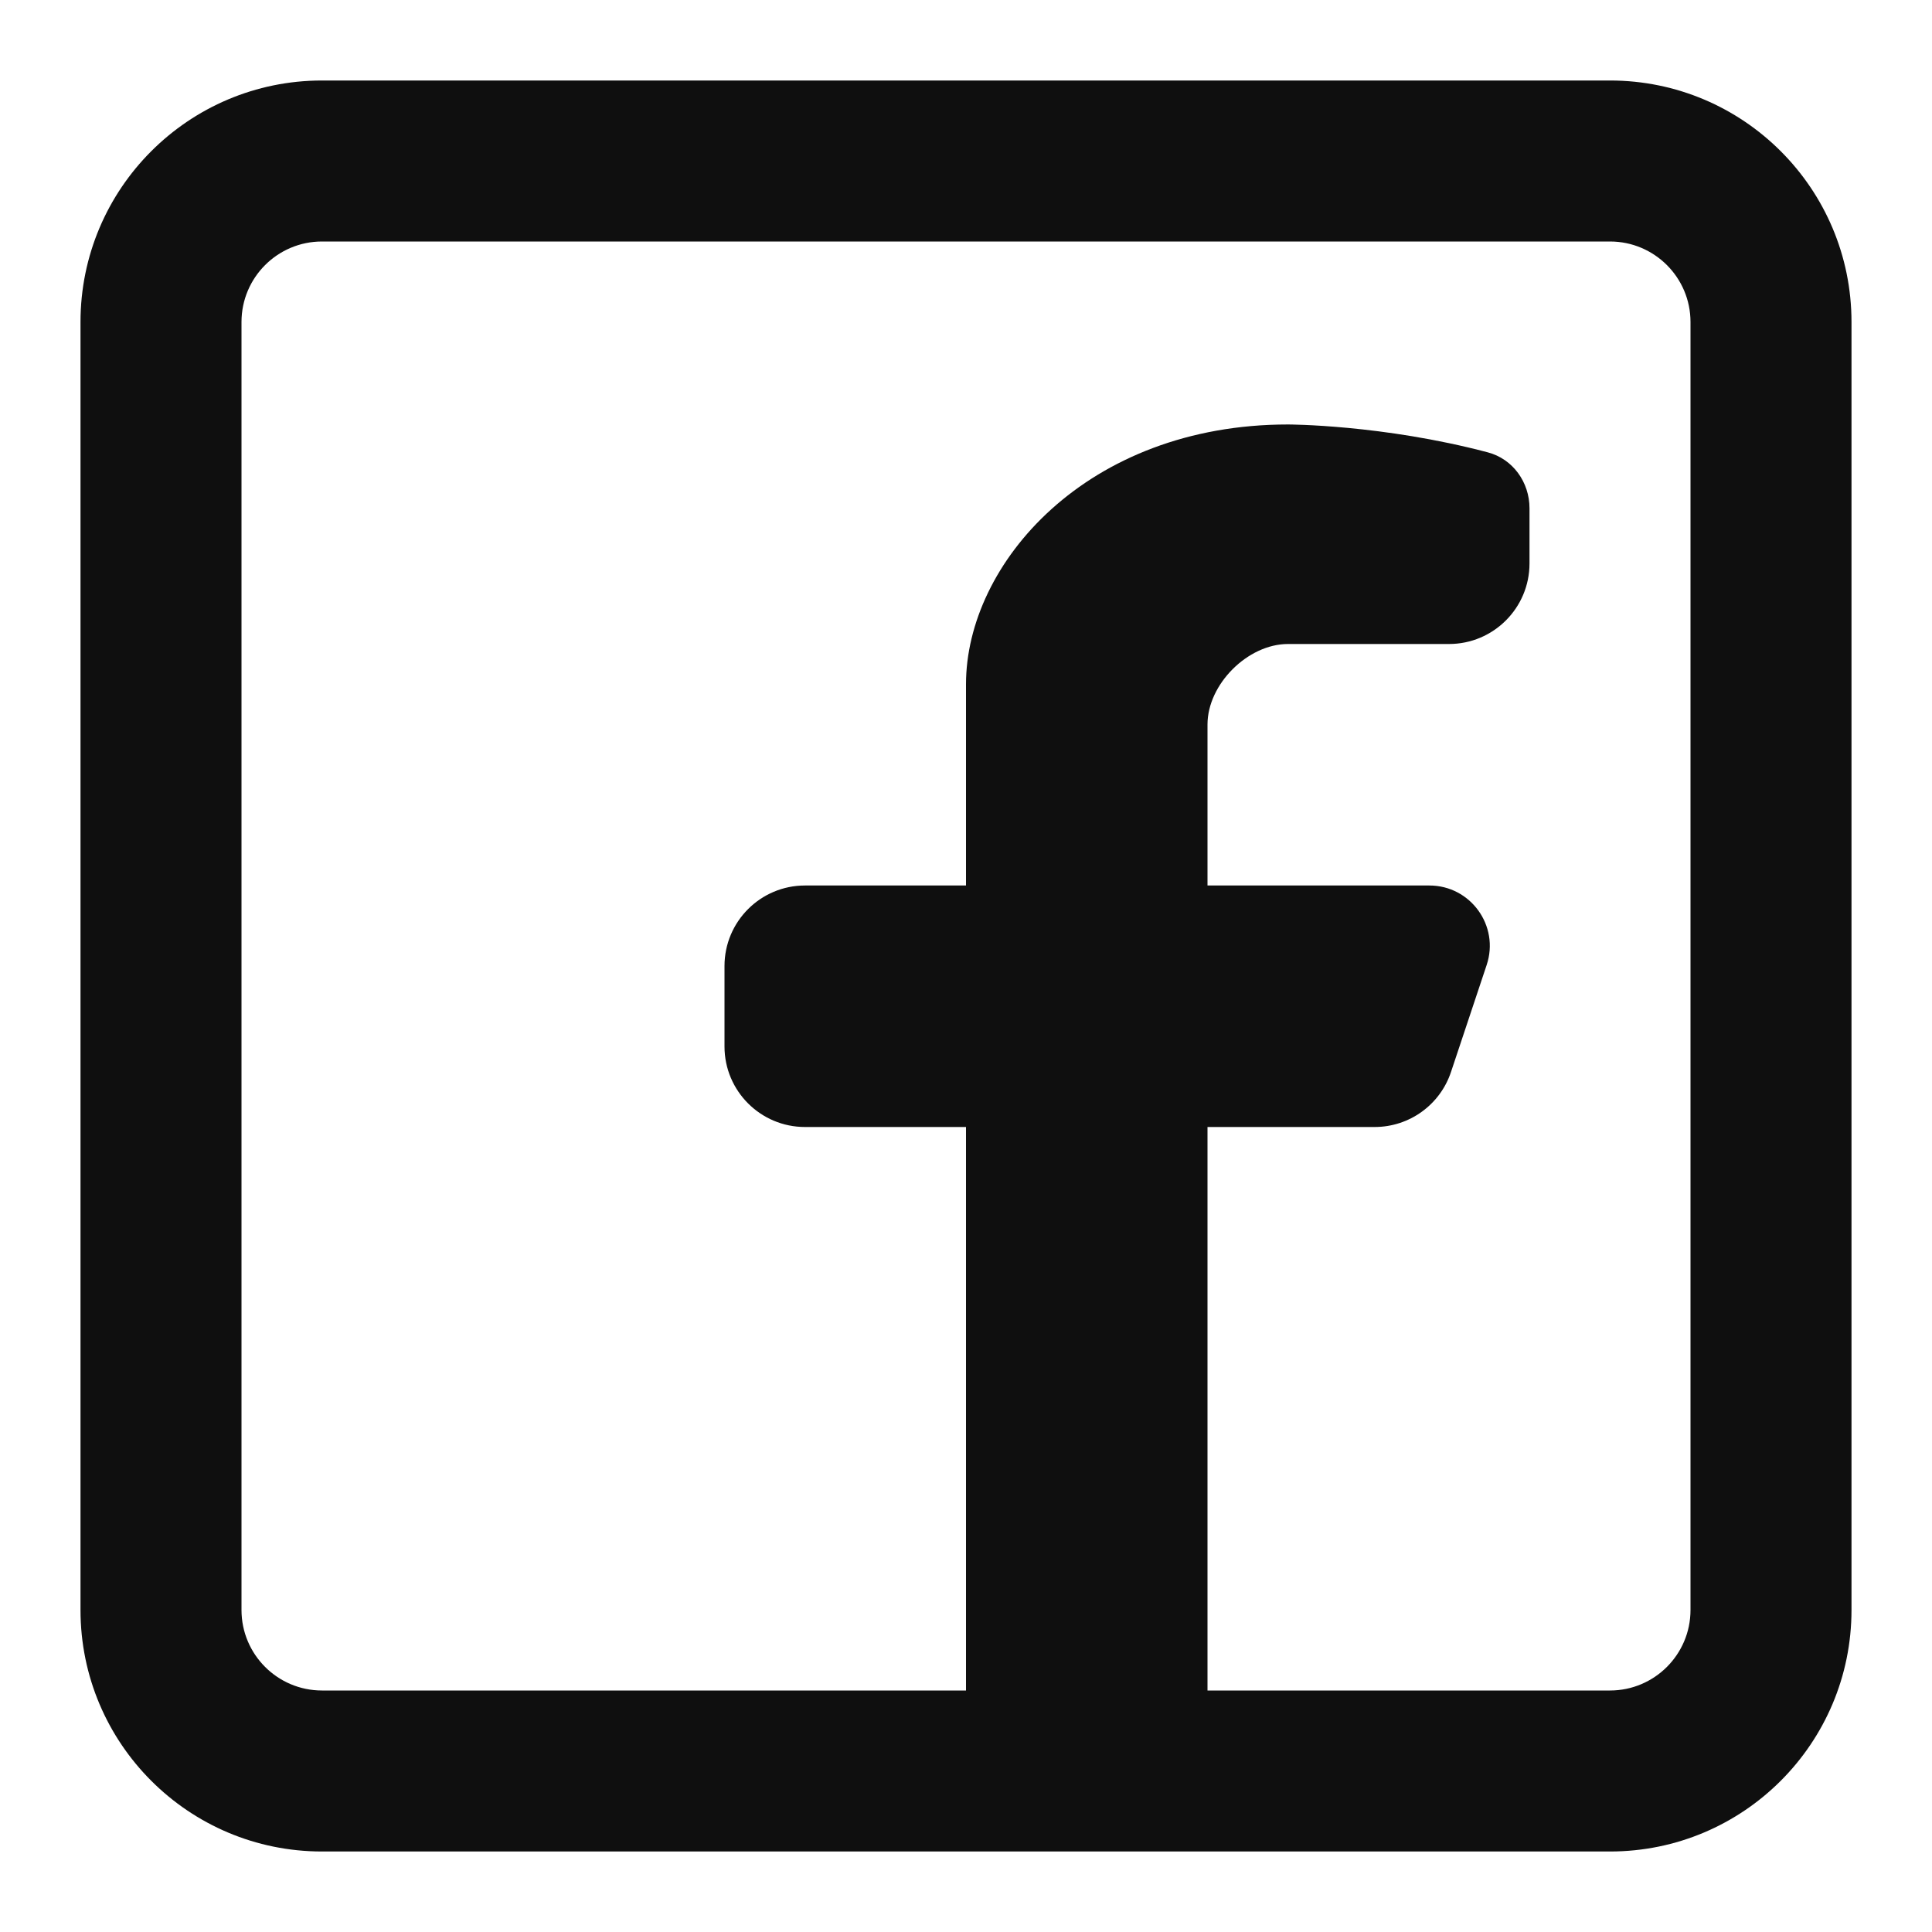
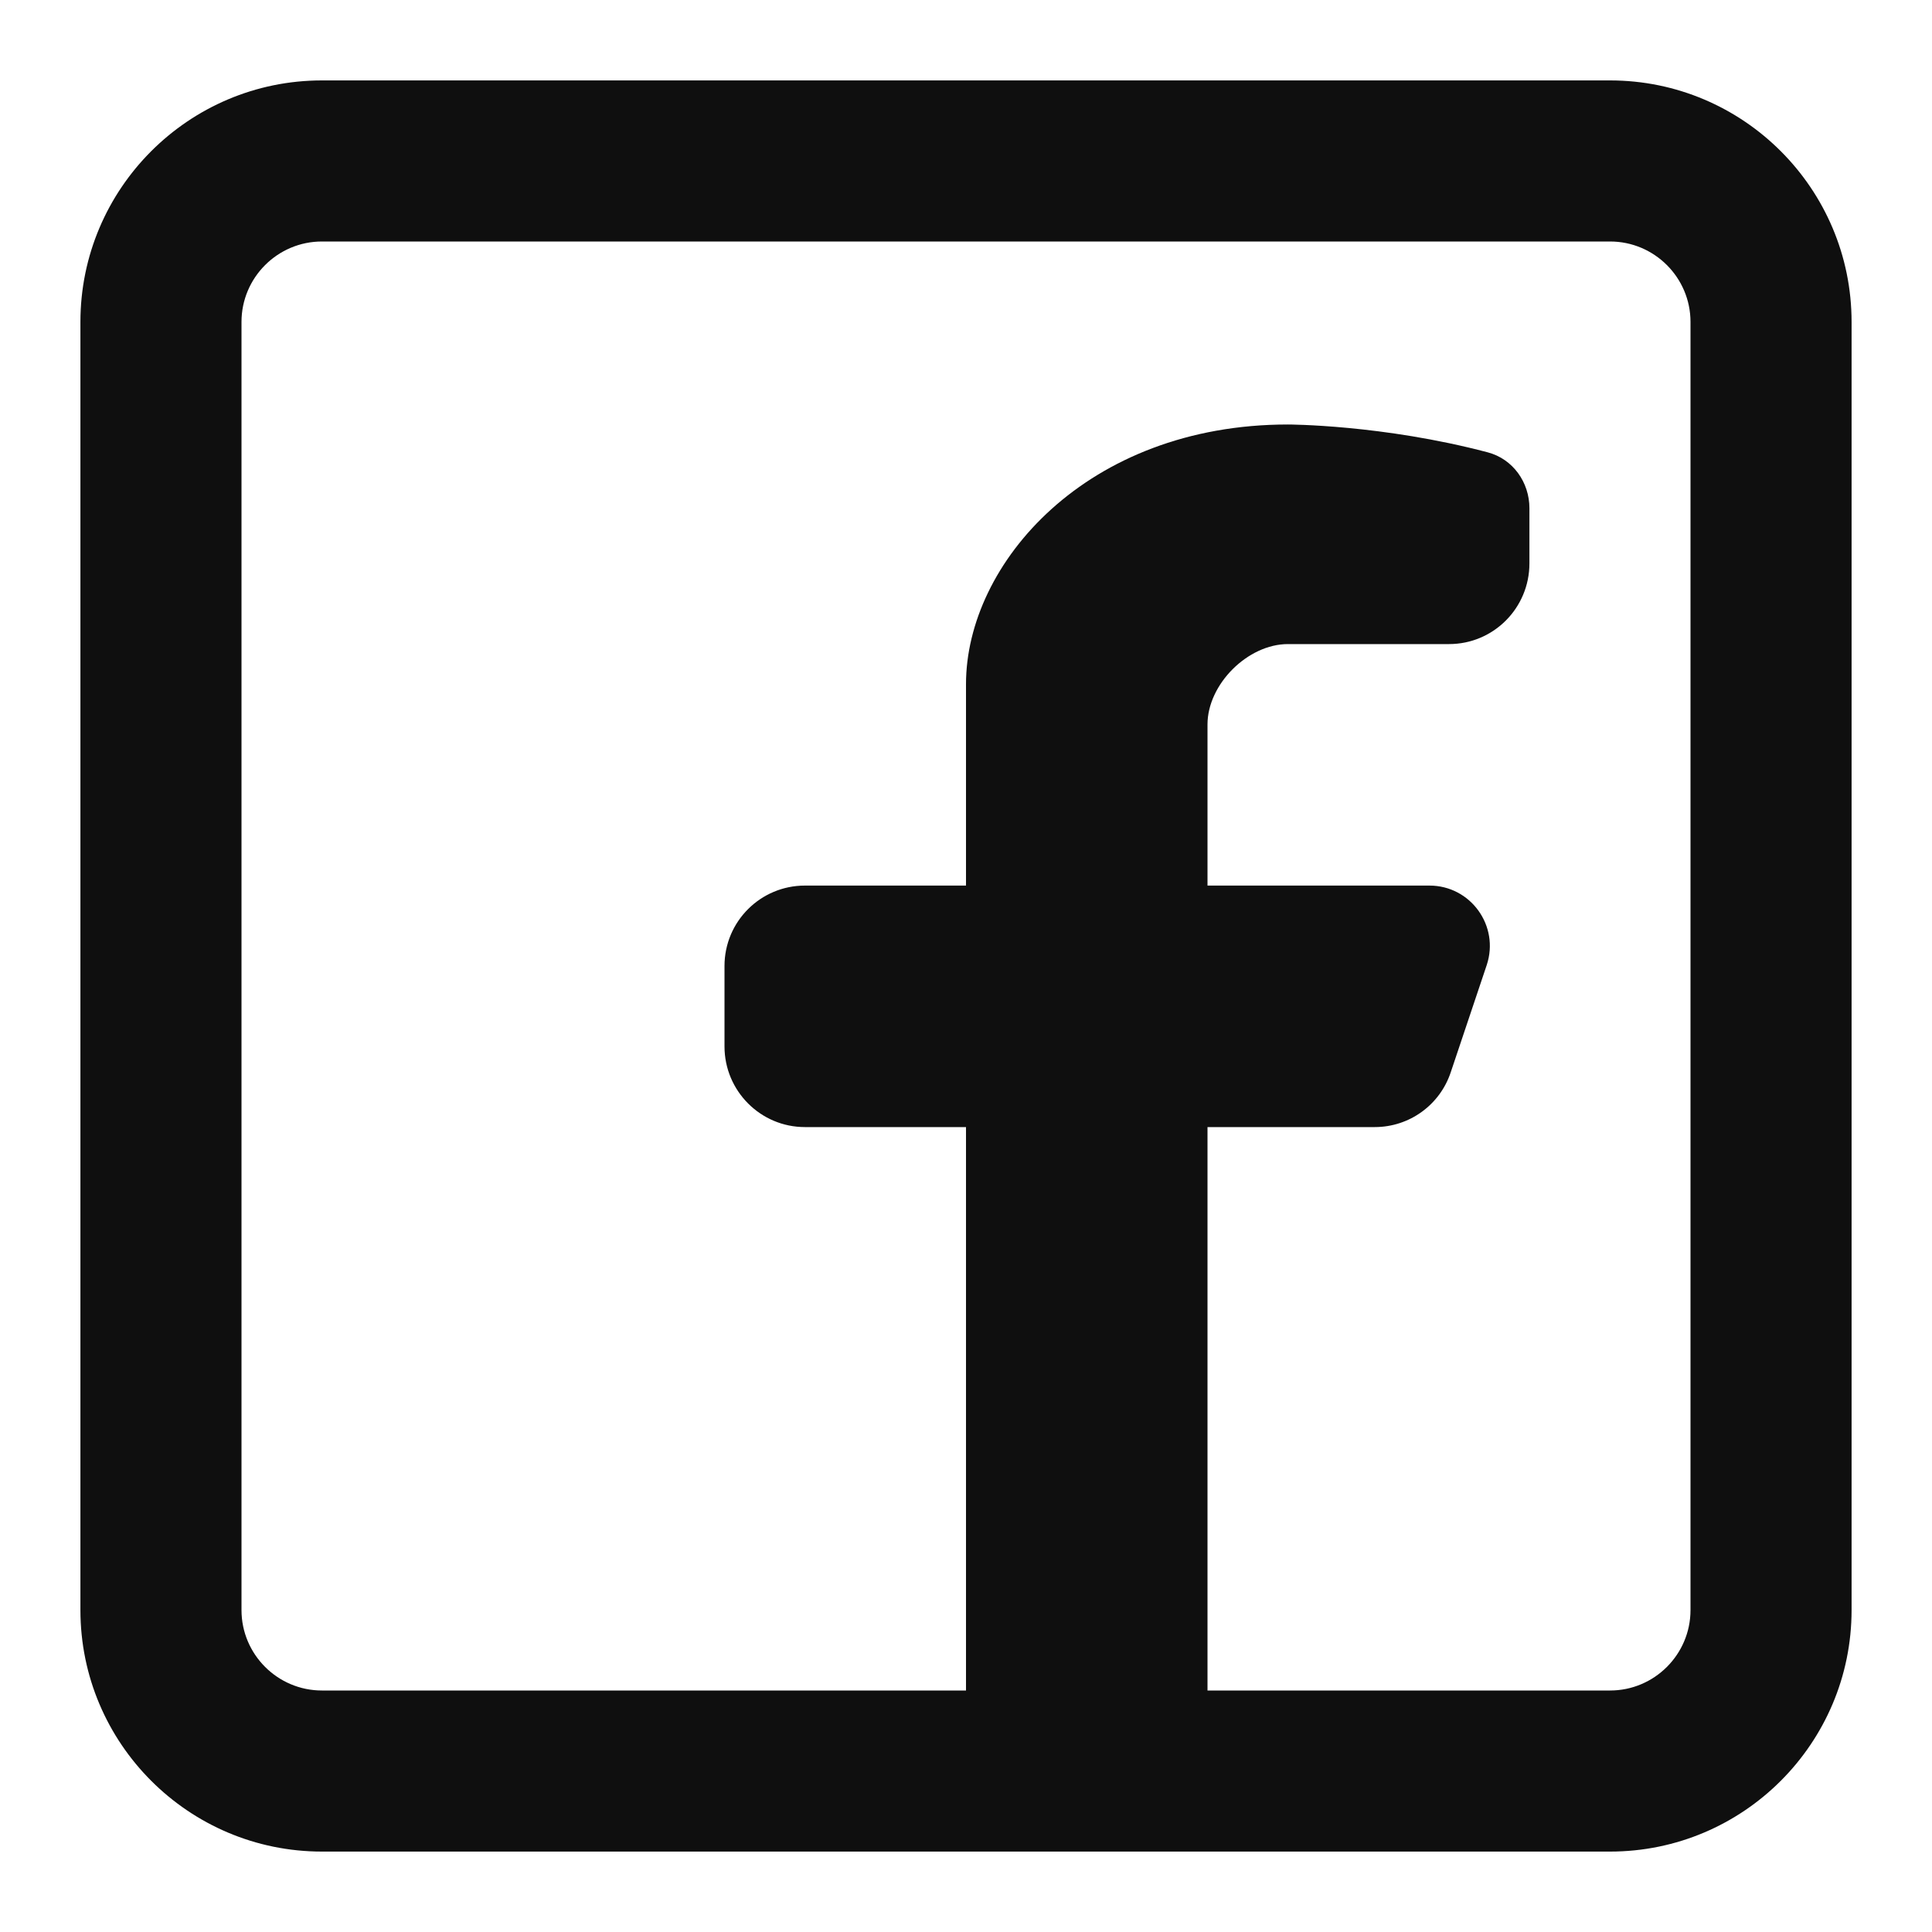
- <svg xmlns="http://www.w3.org/2000/svg" width="800px" height="800px" viewBox="0 0 24 24" fill="none">
-   <path fill-rule="evenodd" clip-rule="evenodd" d="M20 1C21.657 1 23 2.343 23 4V20C23 21.657 21.657 23 20 23H4C2.343 23 1 21.657 1 20V4C1 2.343 2.343 1 4 1H20ZM20 3C20.552 3 21 3.448 21 4V20C21 20.552 20.552 21 20 21H15V14H17.076C17.507 14 17.889 13.725 18.025 13.316L18.468 11.987C18.63 11.501 18.268 11 17.756 11H15V9C15 8.5 15.5 8 16 8H18C18.552 8 19 7.552 19 7V6.314C19 5.991 18.794 5.701 18.481 5.619C17.171 5.273 16 5.273 16 5.273C13.5 5.273 12 7 12 8.5V11H10C9.448 11 9 11.448 9 12V13C9 13.552 9.448 14 10 14H12V21H4C3.448 21 3 20.552 3 20V4C3 3.448 3.448 3 4 3H20Z" fill="#0F0F0F" />
+ <svg xmlns="http://www.w3.org/2000/svg" width="32px" height="32px" viewBox="0 0 32 32" version="1.1">
+   <g id="surface1">
+     <path style=" stroke:none;fill-rule:evenodd;fill:rgb(5.882%,5.882%,5.882%);fill-opacity:1;" d="M 26.668 1.332 C 28.875 1.332 30.668 3.125 30.668 5.332 L 30.668 26.668 C 30.668 28.875 28.875 30.668 26.668 30.668 L 5.332 30.668 C 3.125 30.668 1.332 28.875 1.332 26.668 L 1.332 5.332 C 1.332 3.125 3.125 1.332 5.332 1.332 Z M 26.668 4 C 27.402 4 28 4.598 28 5.332 L 28 26.668 C 28 27.402 27.402 28 26.668 28 L 20 28 L 20 18.668 L 22.77 18.668 C 23.344 18.668 23.852 18.301 24.031 17.754 L 24.625 15.984 C 24.84 15.336 24.359 14.668 23.676 14.668 L 20 14.668 L 20 12 C 20 11.332 20.668 10.668 21.332 10.668 L 24 10.668 C 24.738 10.668 25.332 10.07 25.332 9.332 L 25.332 8.418 C 25.332 7.988 25.059 7.602 24.641 7.492 C 22.895 7.031 21.332 7.031 21.332 7.031 C 18 7.031 16 9.332 16 11.332 L 16 14.668 L 13.332 14.668 C 12.598 14.668 12 15.262 12 16 L 12 17.332 C 12 18.07 12.598 18.668 13.332 18.668 L 16 18.668 L 16 28 L 5.332 28 C 4.598 28 4 27.402 4 26.668 L 4 5.332 C 4 4.598 4.598 4 5.332 4 Z M 26.668 4 " />
+   </g>
</svg>
